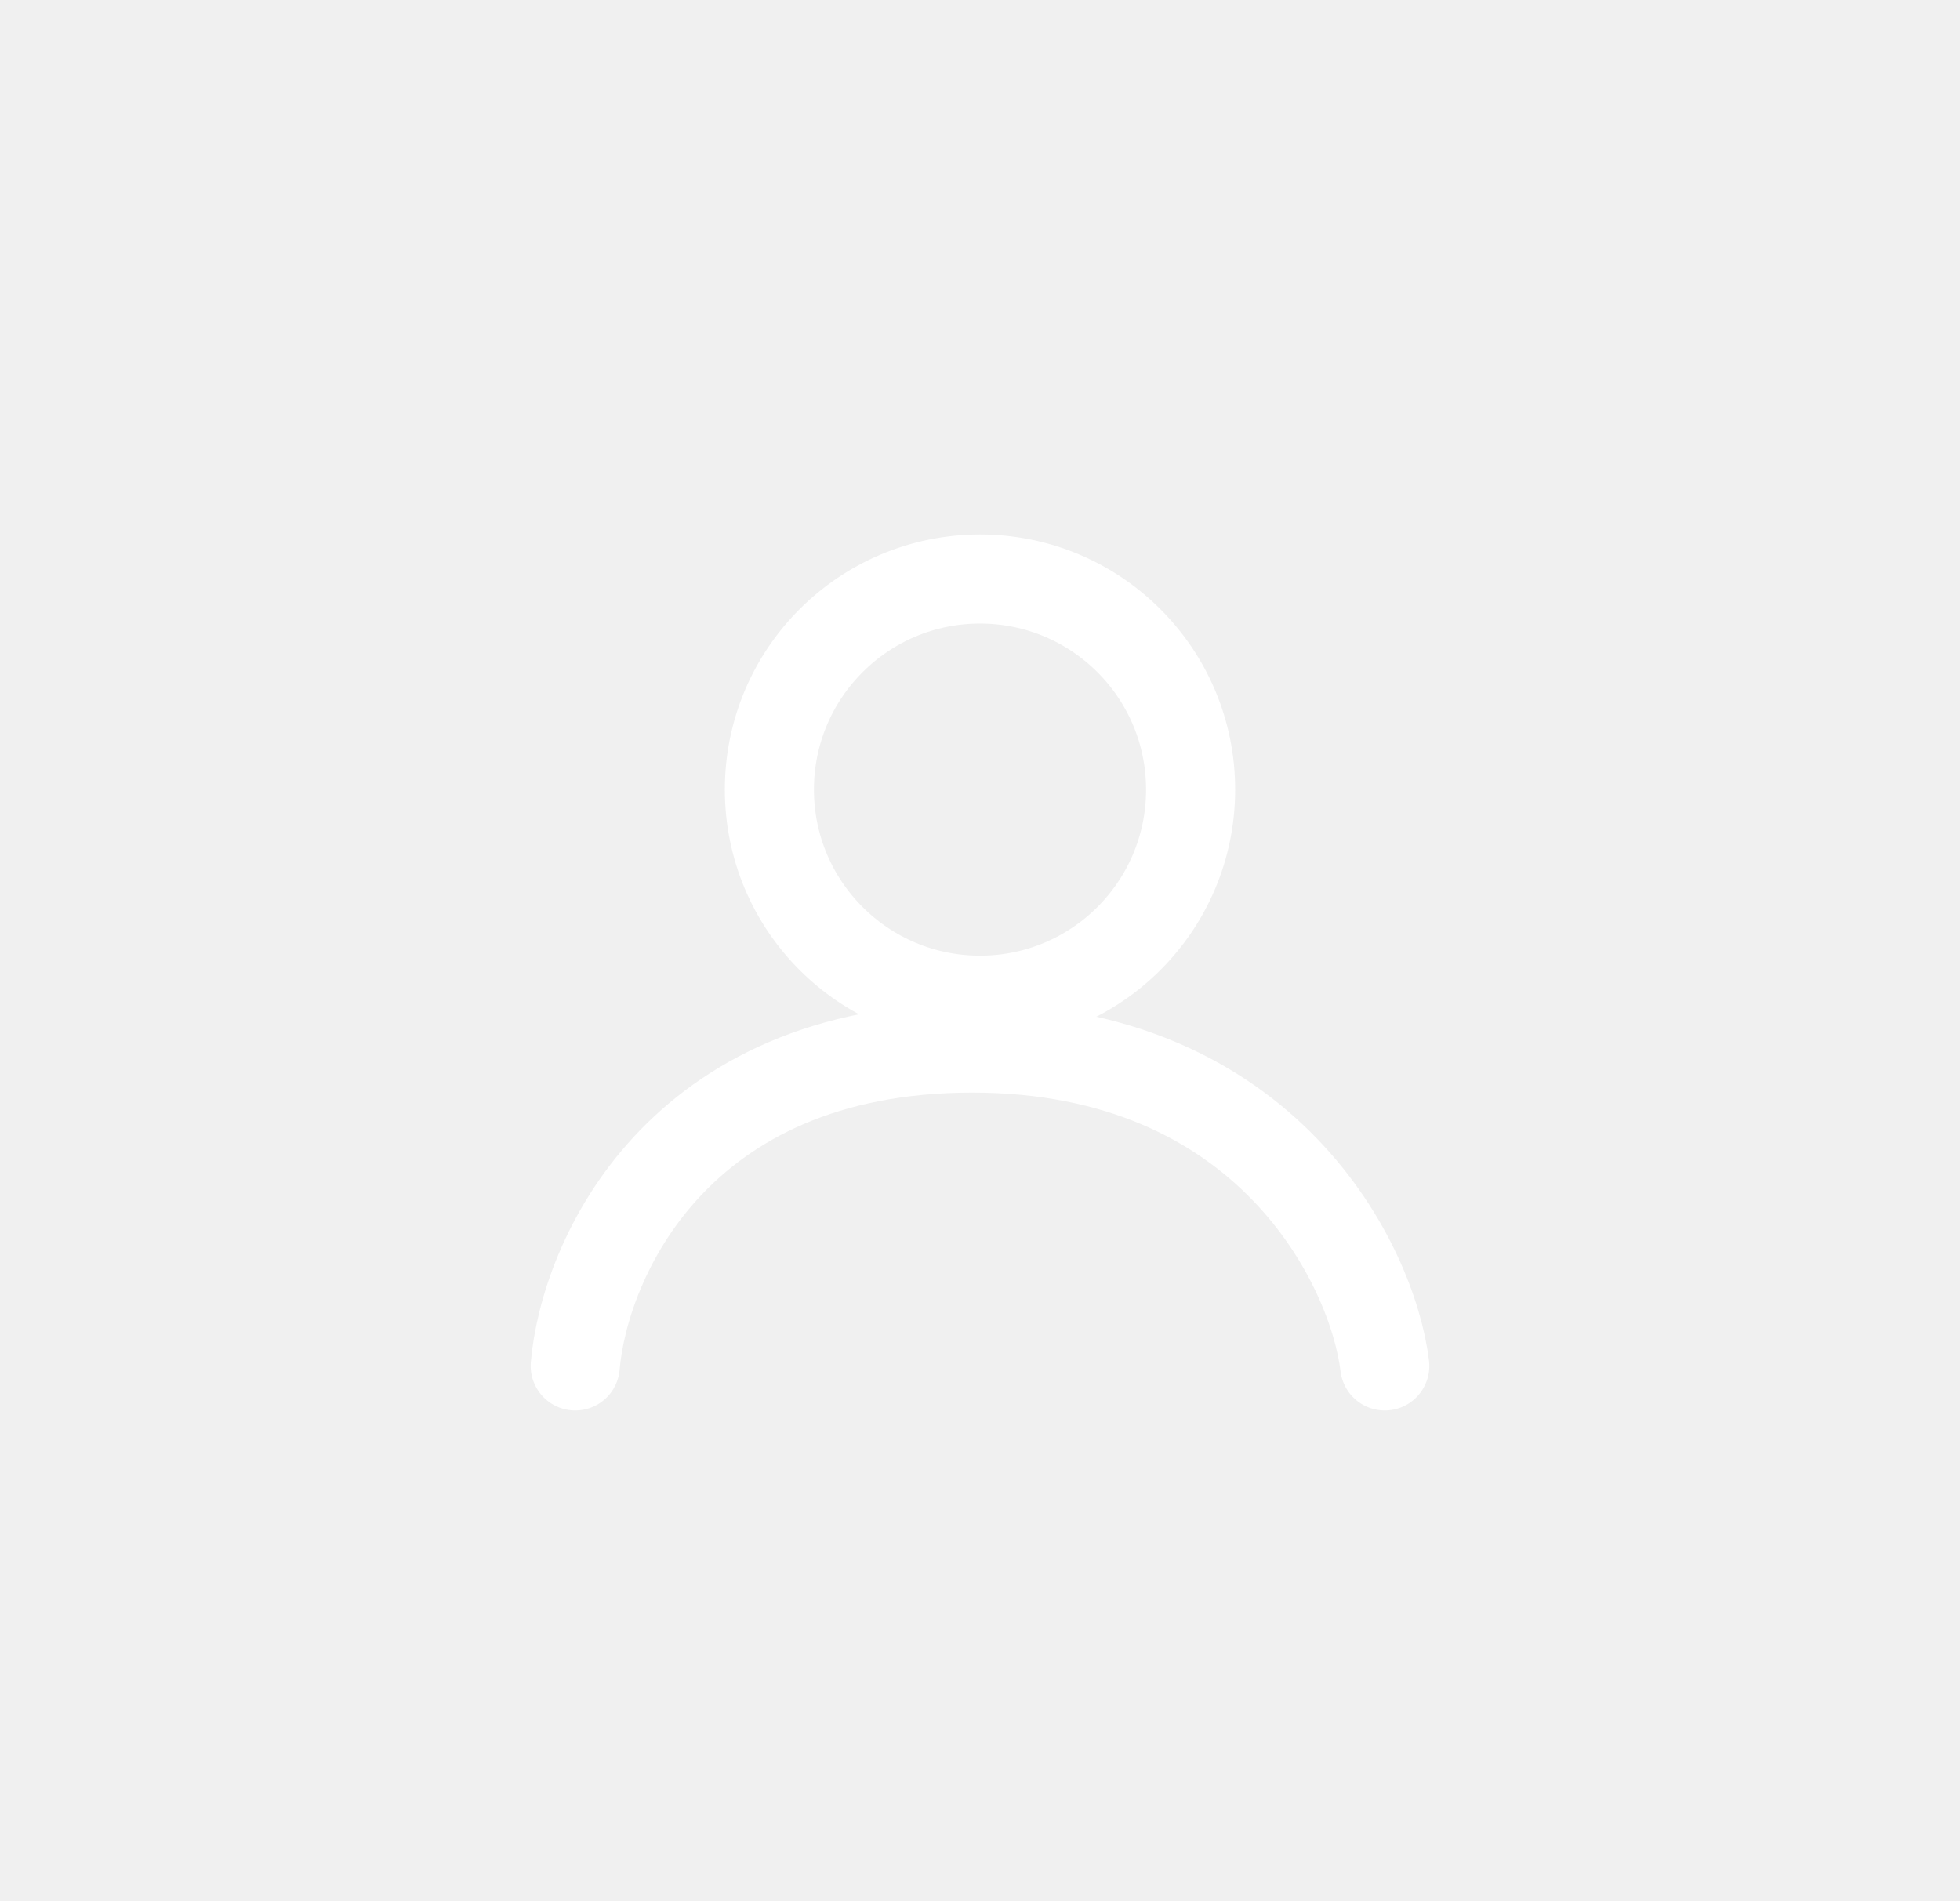
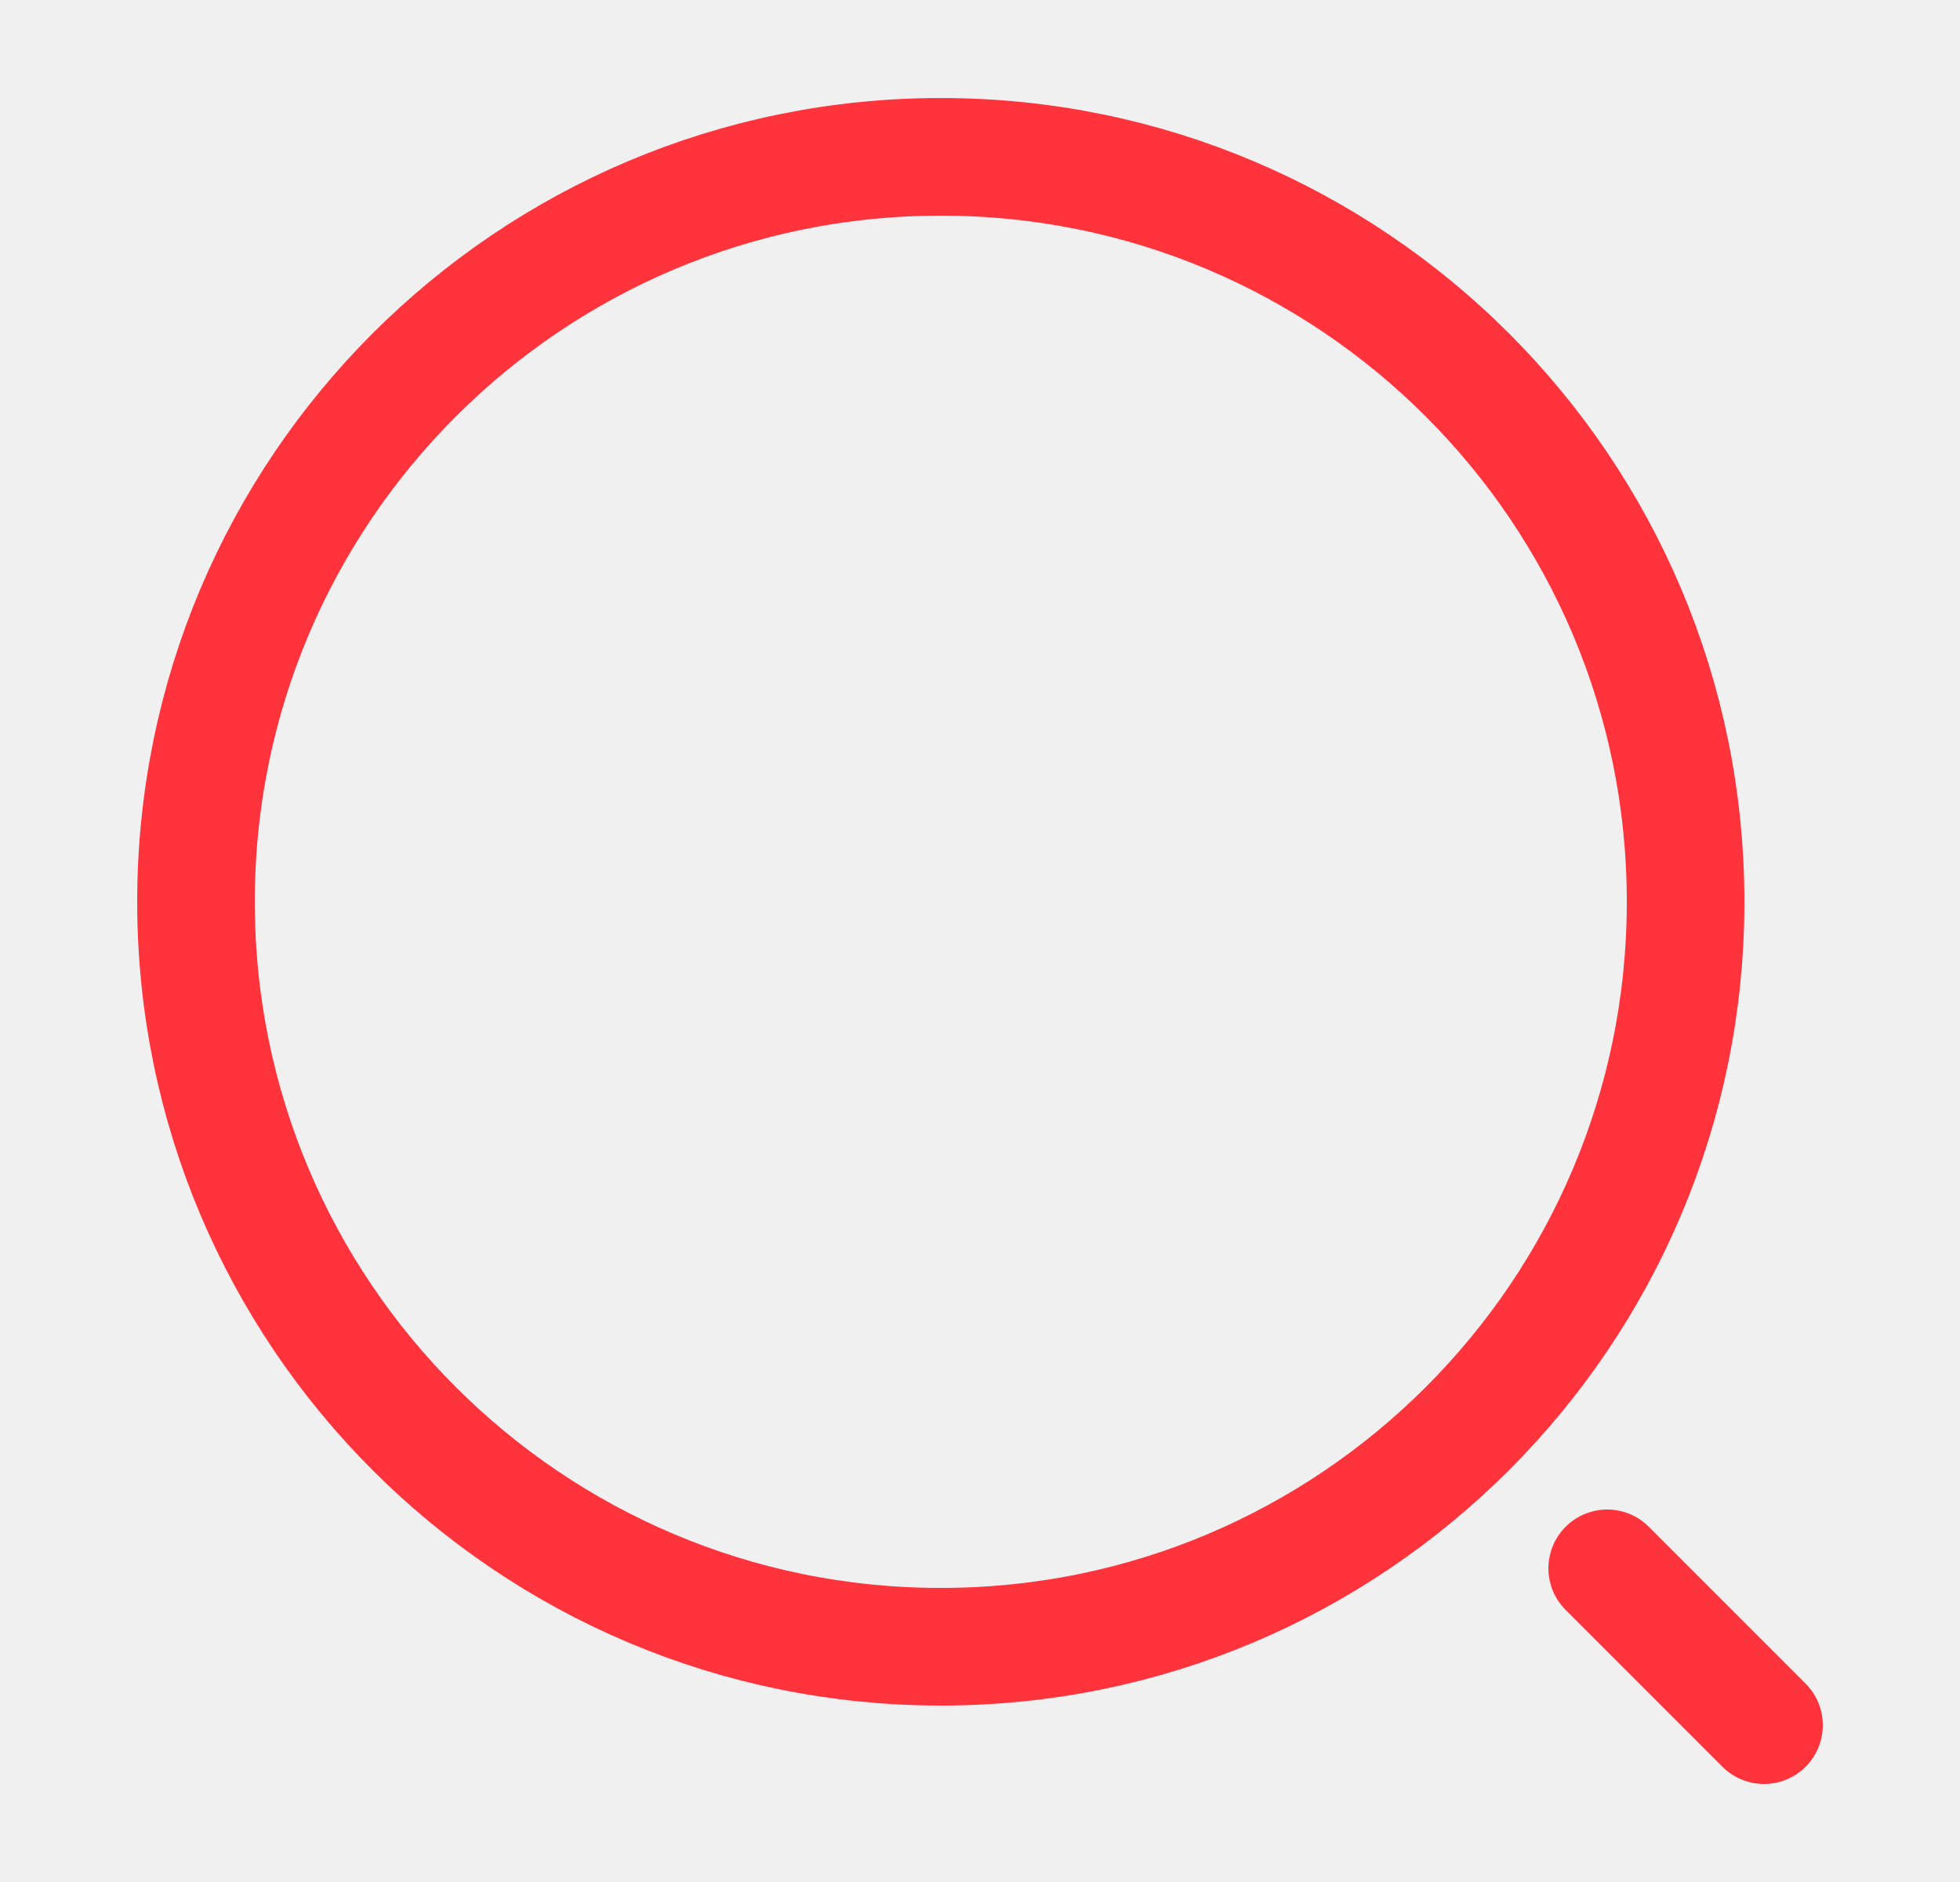
- <svg xmlns="http://www.w3.org/2000/svg" width="33" height="32" viewBox="0 0 33 32" fill="none">
-   <circle cx="16.5" cy="13.296" r="3.546" stroke="white" stroke-width="1.5" />
-   <path d="M9.685 23C9.839 21.216 11.393 17.648 16.37 17.648C21.348 17.648 23.111 21.315 23.315 23" stroke="white" stroke-width="1.5" stroke-linecap="round" stroke-linejoin="round" />
+ <svg xmlns="http://www.w3.org/2000/svg" width="25" height="24" viewBox="0 0 25 24" fill="none">
+   <path d="M12 21C17.247 21 21.5 16.747 21.5 11.5C21.5 6.253 17.247 2 12 2C6.753 2 2.5 6.253 2.5 11.5C2.5 16.747 6.753 21 12 21Z" stroke="#FF333C" stroke-width="1.5" stroke-linecap="round" stroke-linejoin="round" />
+   <path d="M22.5 22L20.5 20" stroke="#FF333C" stroke-width="1.5" stroke-linecap="round" stroke-linejoin="round" />
</svg>
